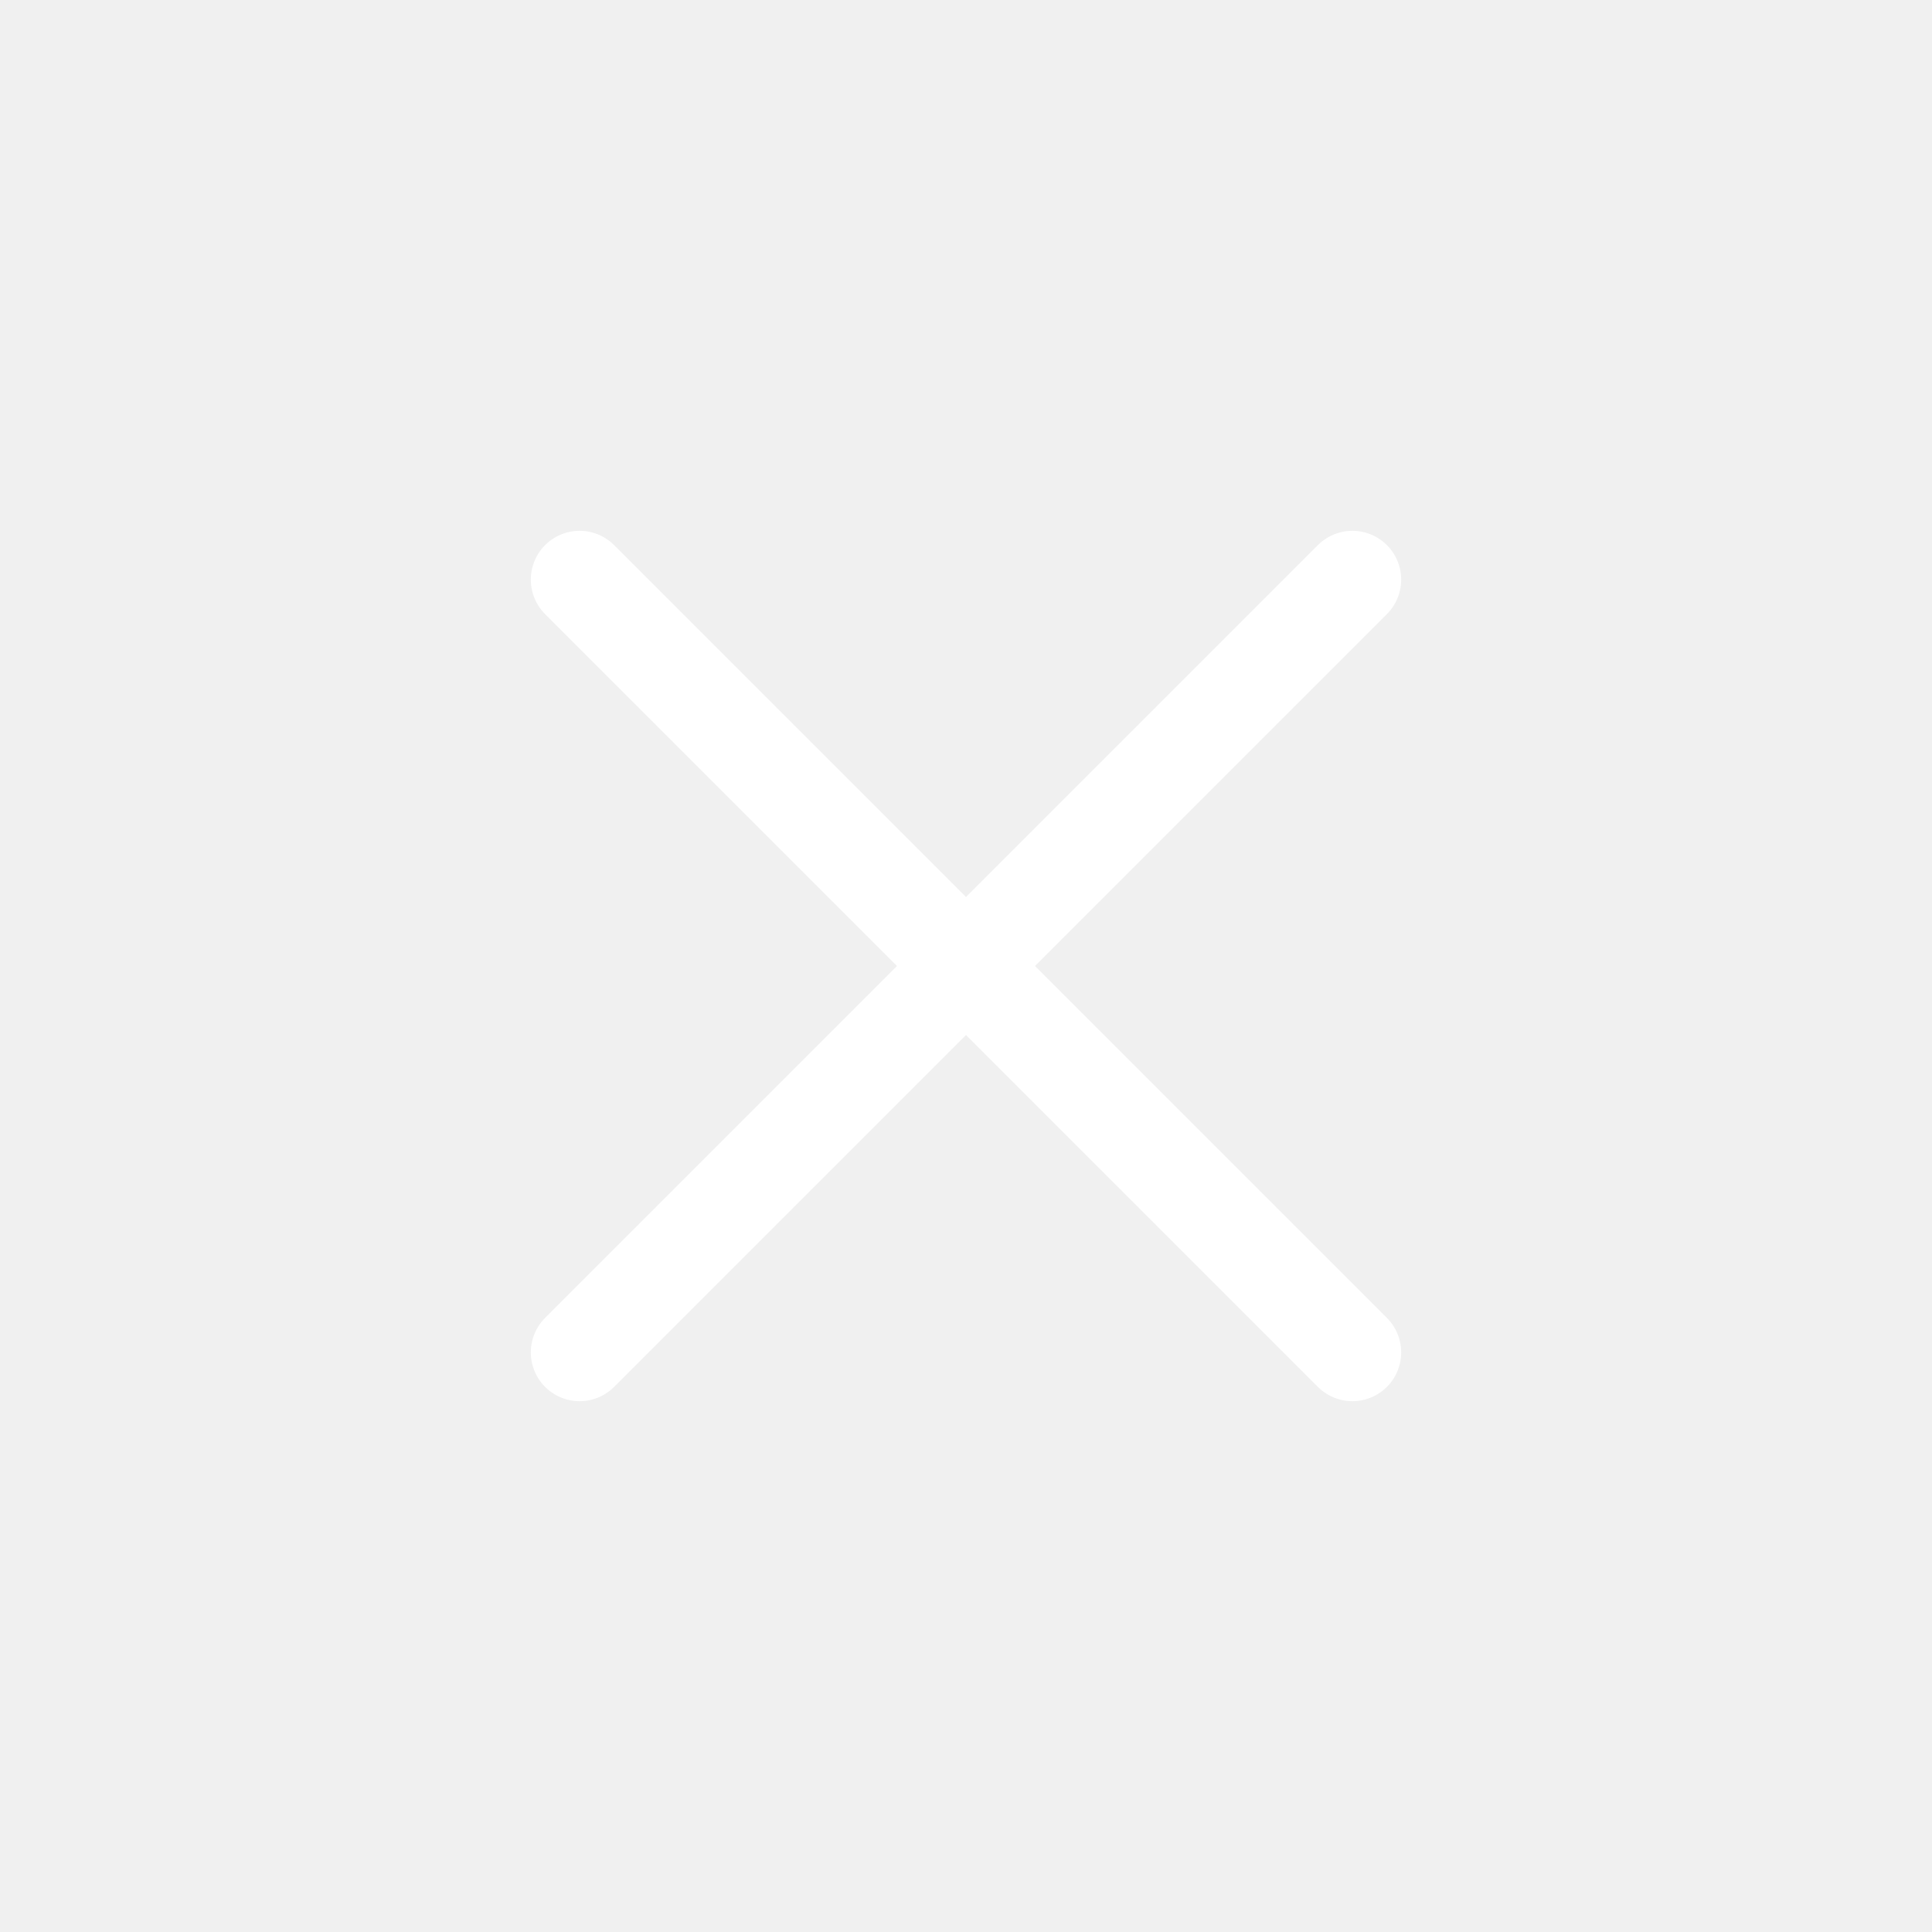
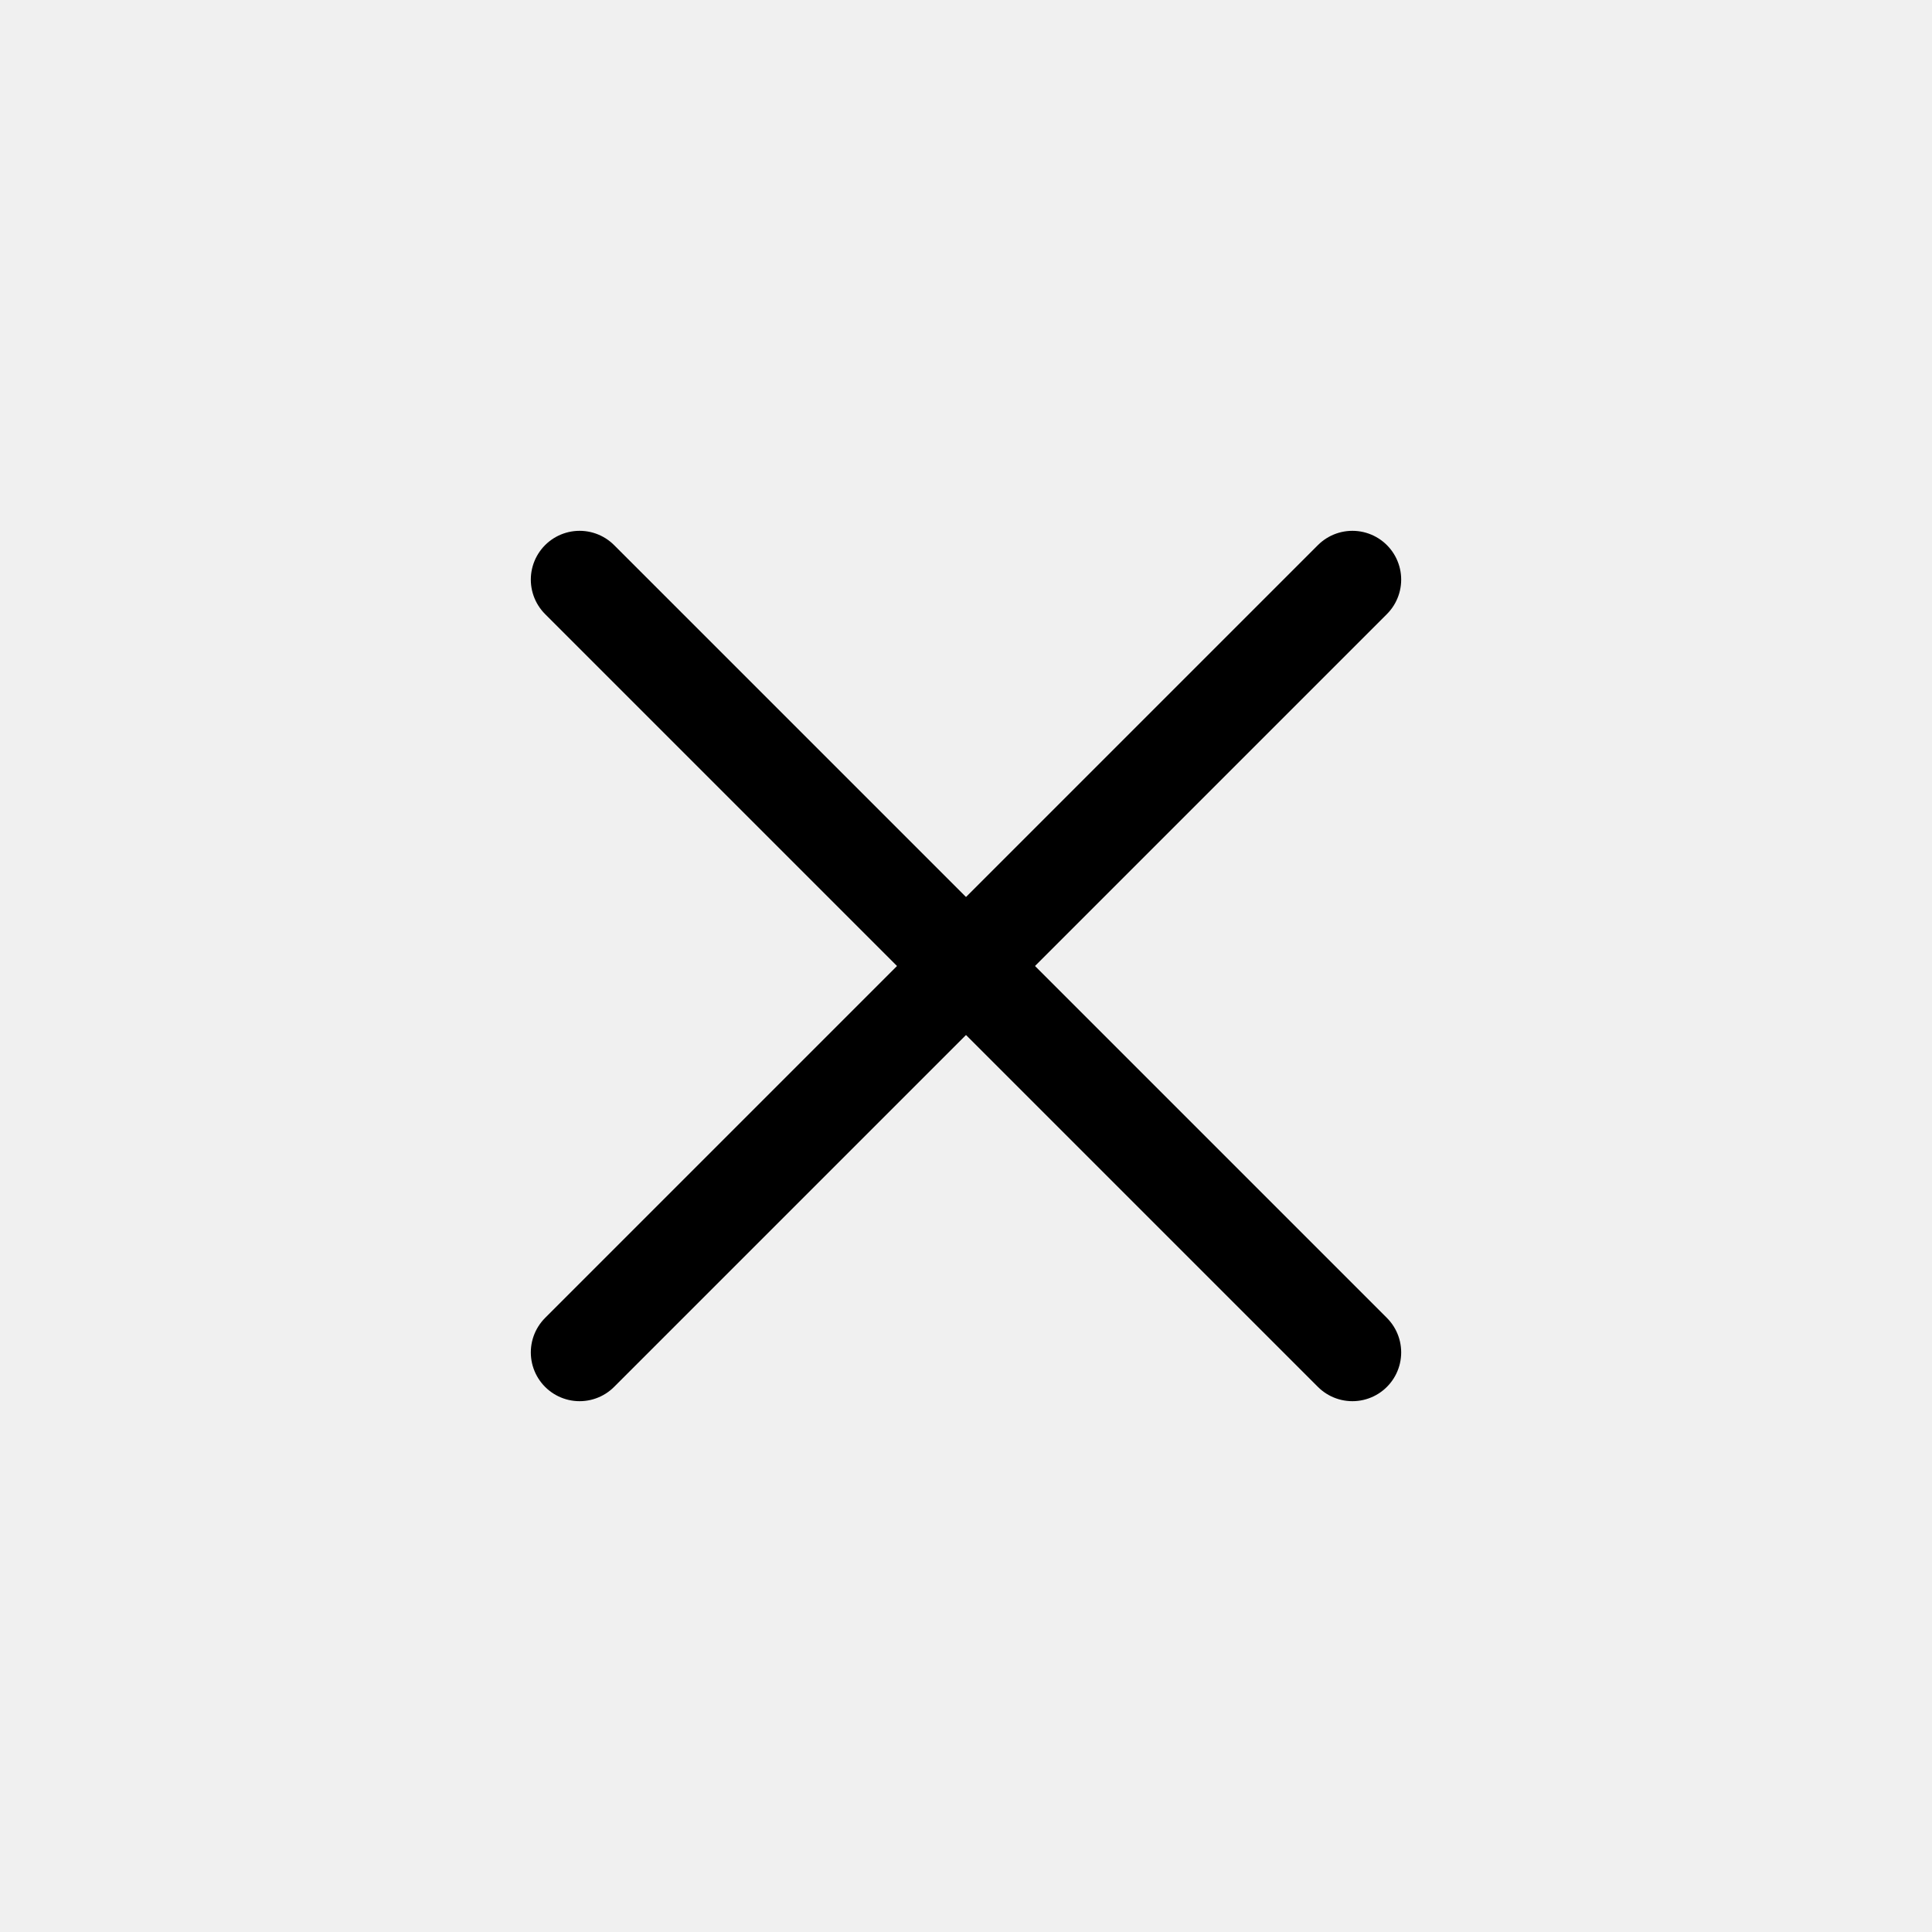
<svg xmlns="http://www.w3.org/2000/svg" viewBox="0 0 50 50" version="1.2" baseProfile="tiny">
  <defs>
</defs>
  <g fill="none" stroke="black" stroke-width="1" fill-rule="evenodd" stroke-linecap="square" stroke-linejoin="bevel">
    <g fill="none" stroke="#000000" stroke-opacity="1" stroke-width="1" stroke-linecap="square" stroke-linejoin="bevel" transform="matrix(1,0,0,1,0,0)" font-family="Inter" font-size="8" font-weight="500" font-style="normal">
</g>
-     <g fill="none" stroke="#ffffff" stroke-opacity="1" stroke-width="1.01" stroke-linecap="round" stroke-linejoin="miter" stroke-miterlimit="2" transform="matrix(2.5,0,0,2.5,2.5,2.5)" font-family="Inter" font-size="8" font-weight="500" font-style="normal">
+     <g fill="none" stroke="#000000" stroke-opacity="1" stroke-width="1.01" stroke-linecap="round" stroke-linejoin="miter" stroke-miterlimit="2" transform="matrix(2.5,0,0,2.5,2.5,2.5)" font-family="Inter" font-size="8" font-weight="500" font-style="normal">
      <polyline fill="none" vector-effect="none" points="5,5 13,13 " />
      <polyline fill="none" vector-effect="none" points="13,5 5,13 " />
    </g>
    <g fill="none" stroke="#000000" stroke-opacity="1" stroke-width="1" stroke-linecap="square" stroke-linejoin="bevel" transform="matrix(1,0,0,1,0,0)" font-family="Inter" font-size="8" font-weight="500" font-style="normal">
</g>
  </g>
</svg>
